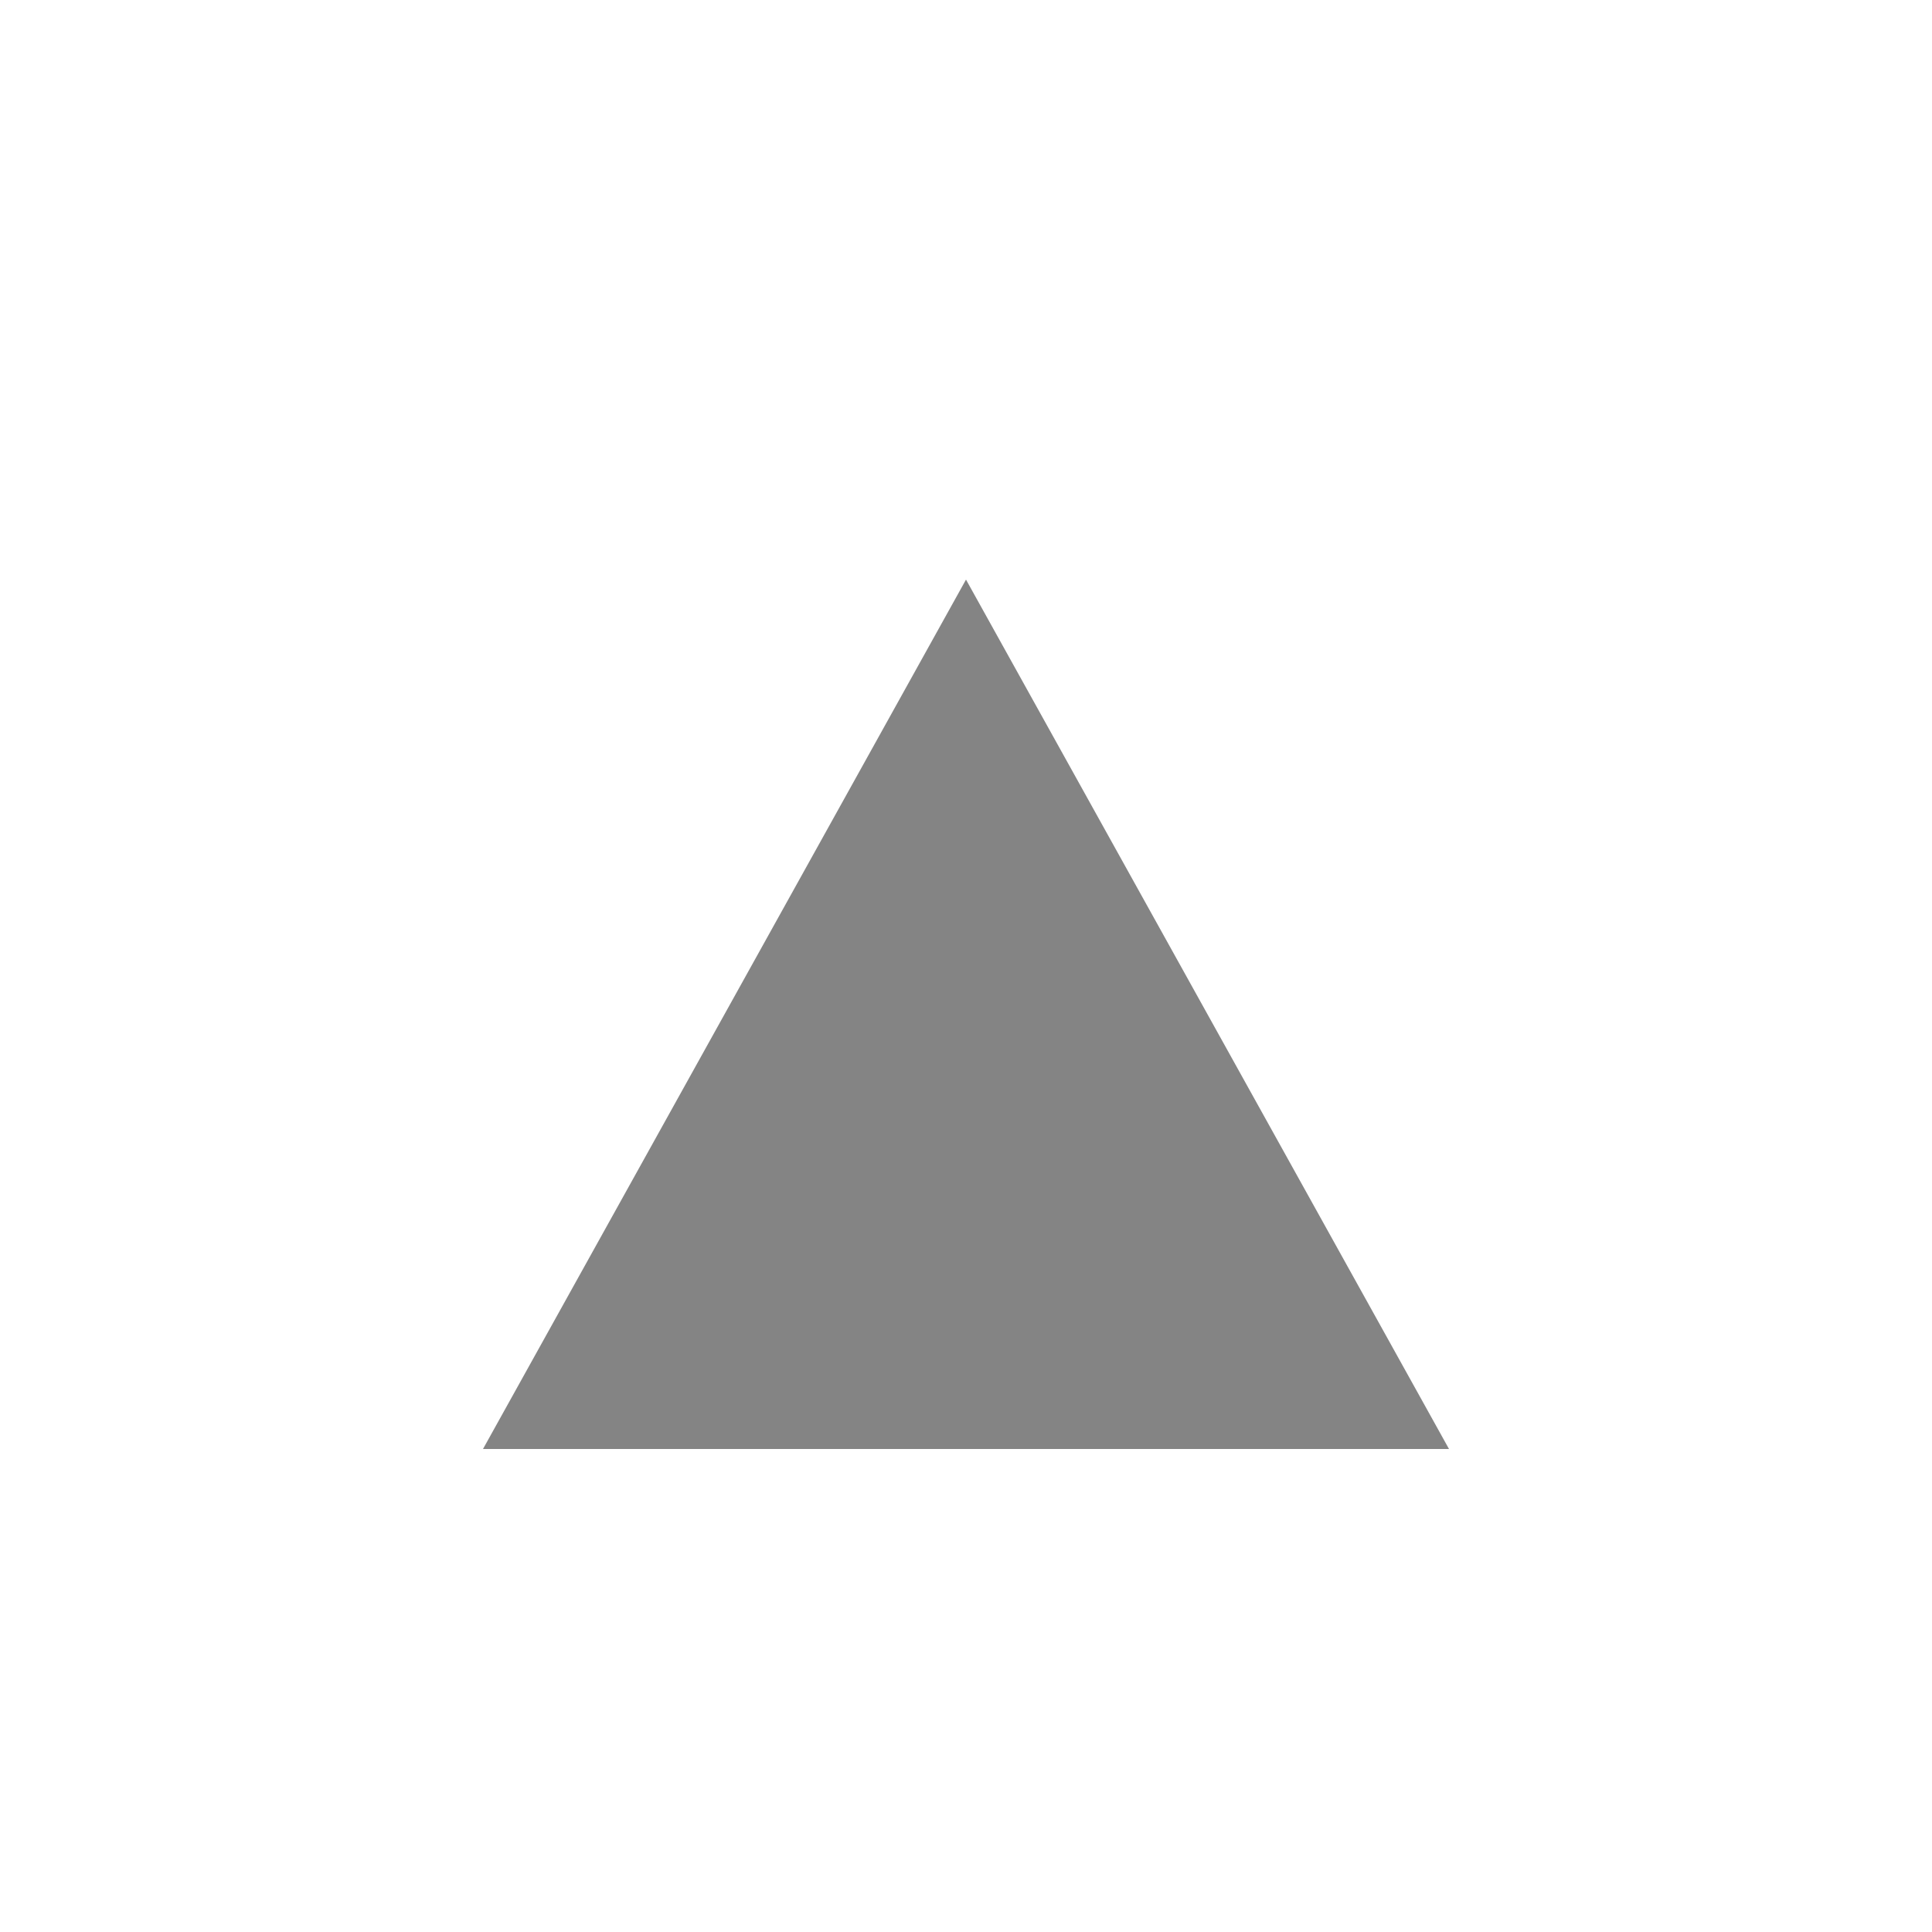
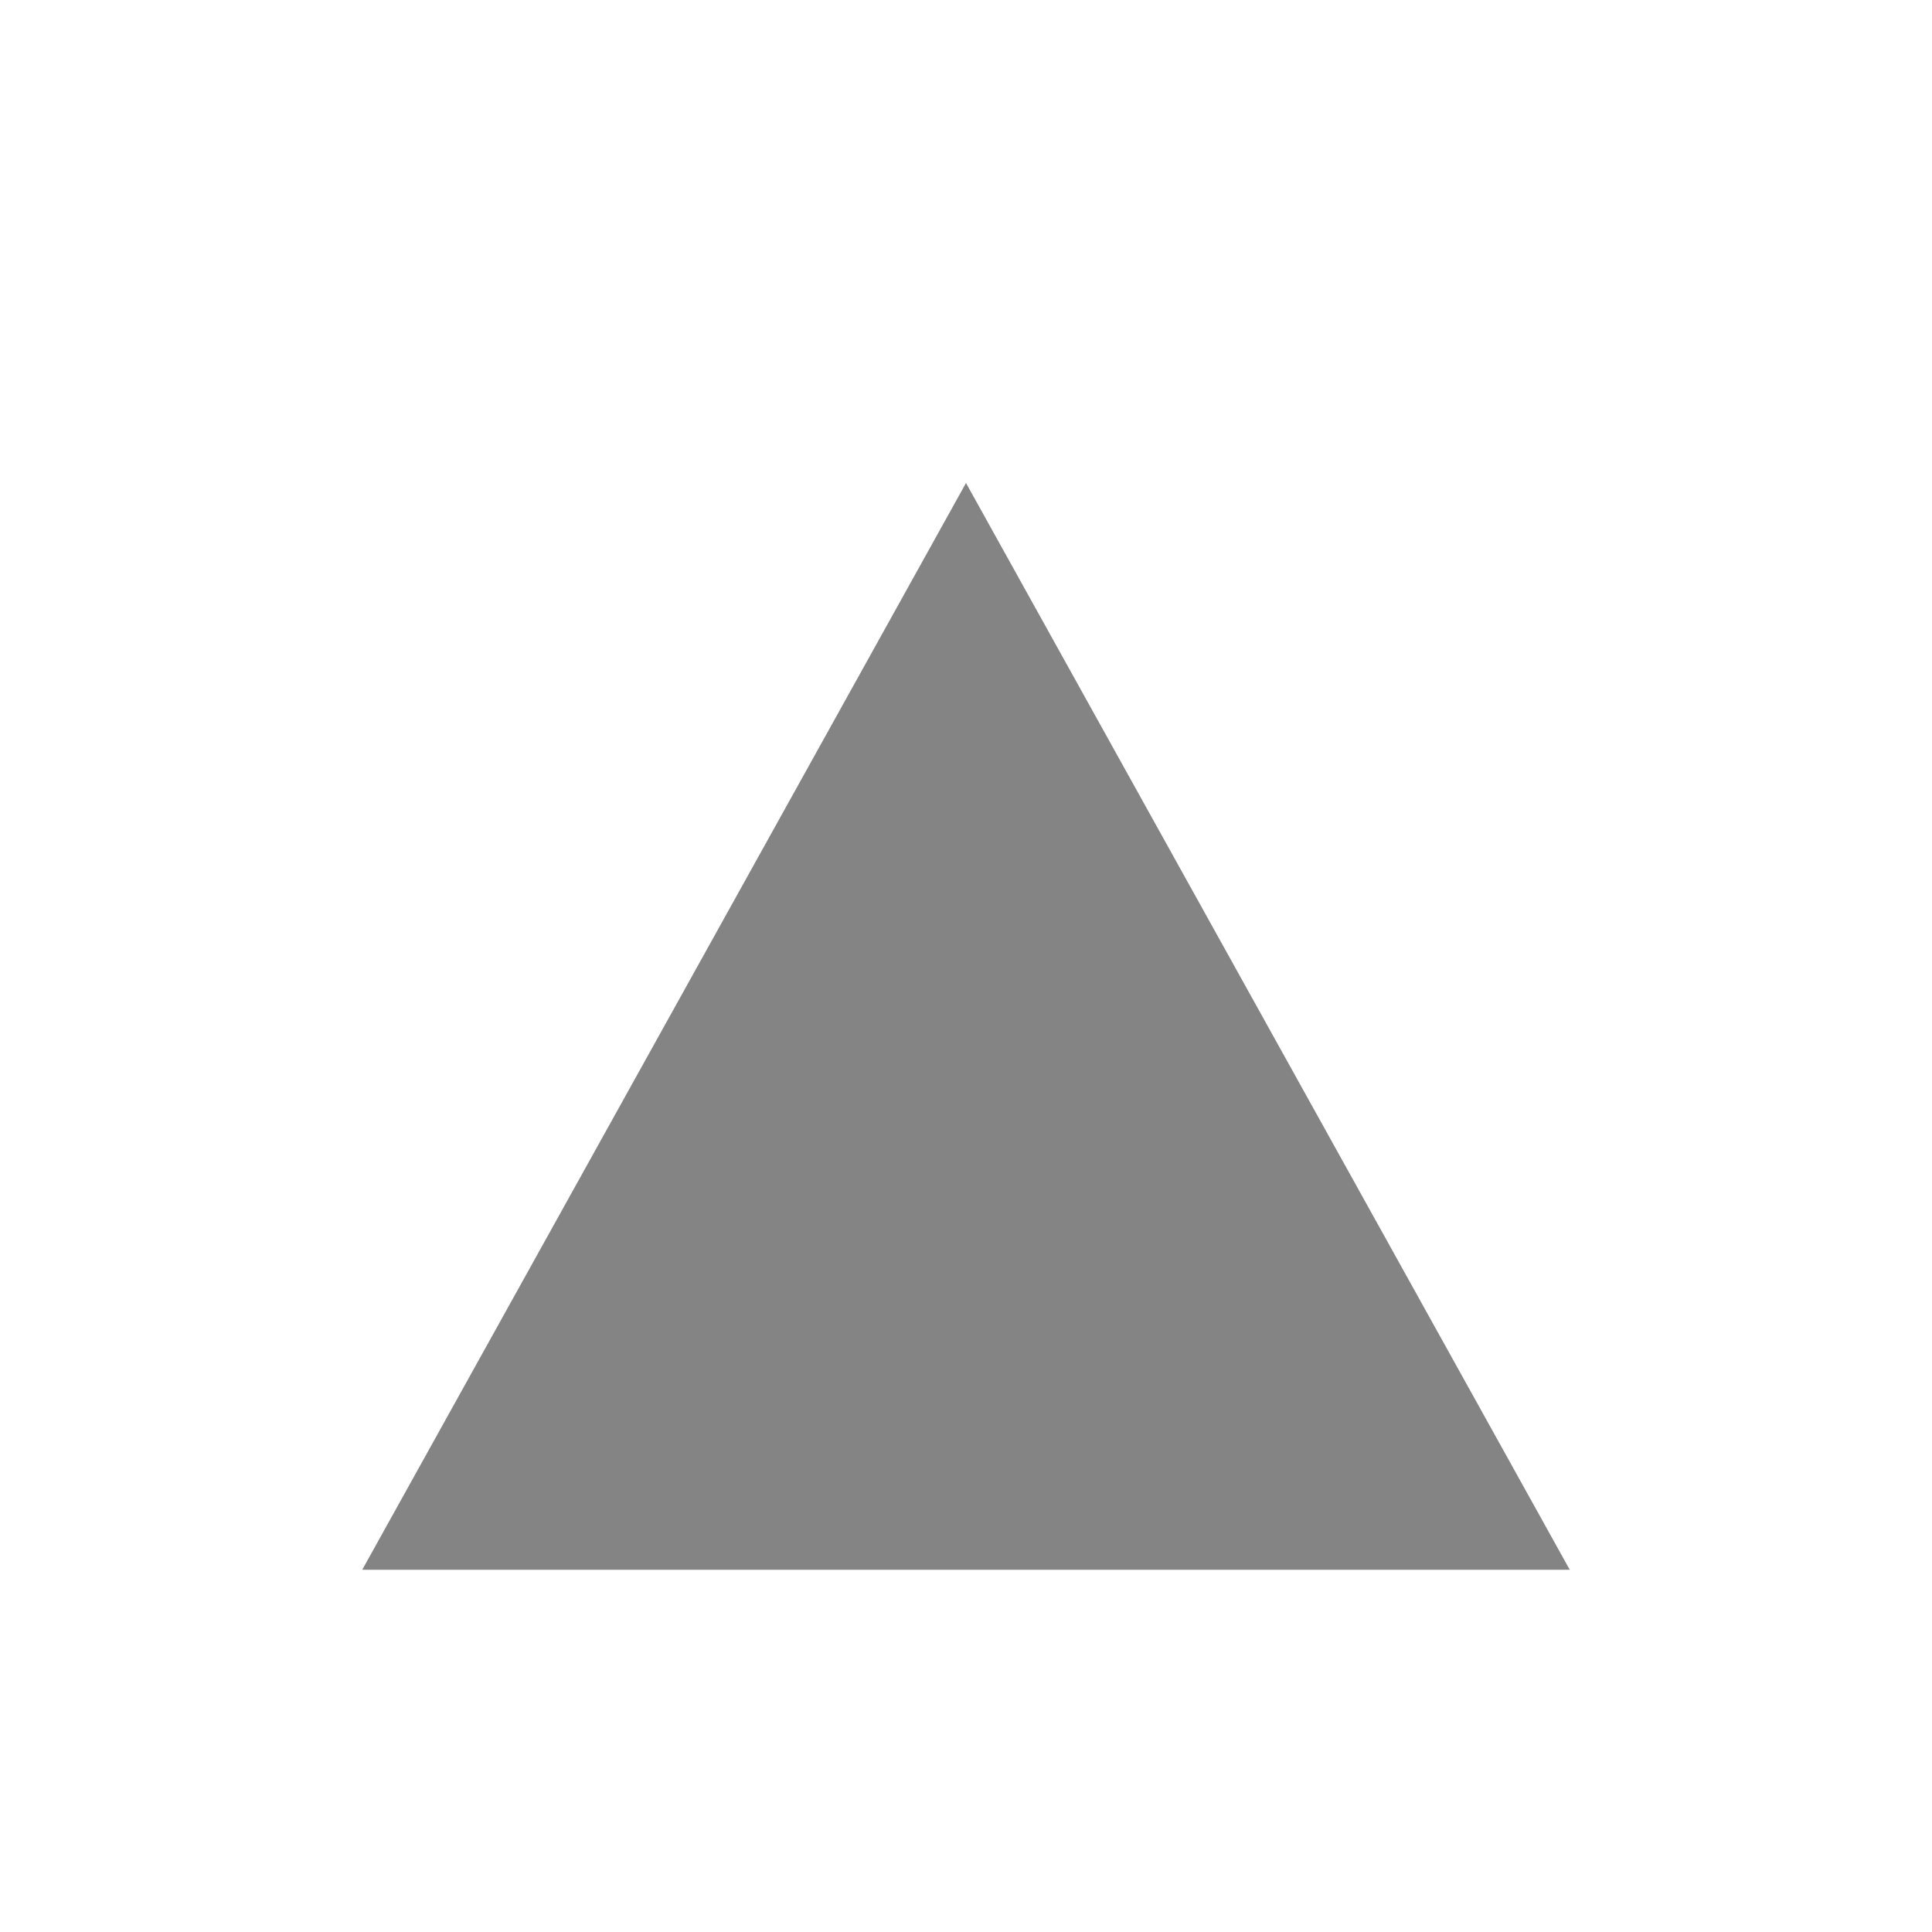
<svg xmlns="http://www.w3.org/2000/svg" viewBox="0 0 16 16">
  <defs>
    <style>.icon-canvas-transparent,.icon-vs-out{fill:#f6f6f6;}.icon-canvas-transparent{opacity:0;}.icon-disabled-grey{fill:#848484;}</style>
  </defs>
  <g id="canvas">
    <path class="icon-canvas-transparent" d="M16,0V16H0V0Z" />
  </g>
  <g id="outline" style="display: none;">
-     <path class="icon-vs-out" d="M13.7,13H2.3L8,2.741Z" />
+     <path class="icon-vs-out" d="M14.7,14H1.3L8,1.941Z" />
  </g>
  <g id="iconBg">
-     <path class="icon-disabled-grey" d="M12,12H4L8,4.8Z" />
+     <path class="icon-disabled-grey" d="M13,13H3L8,4Z" />
  </g>
</svg>
